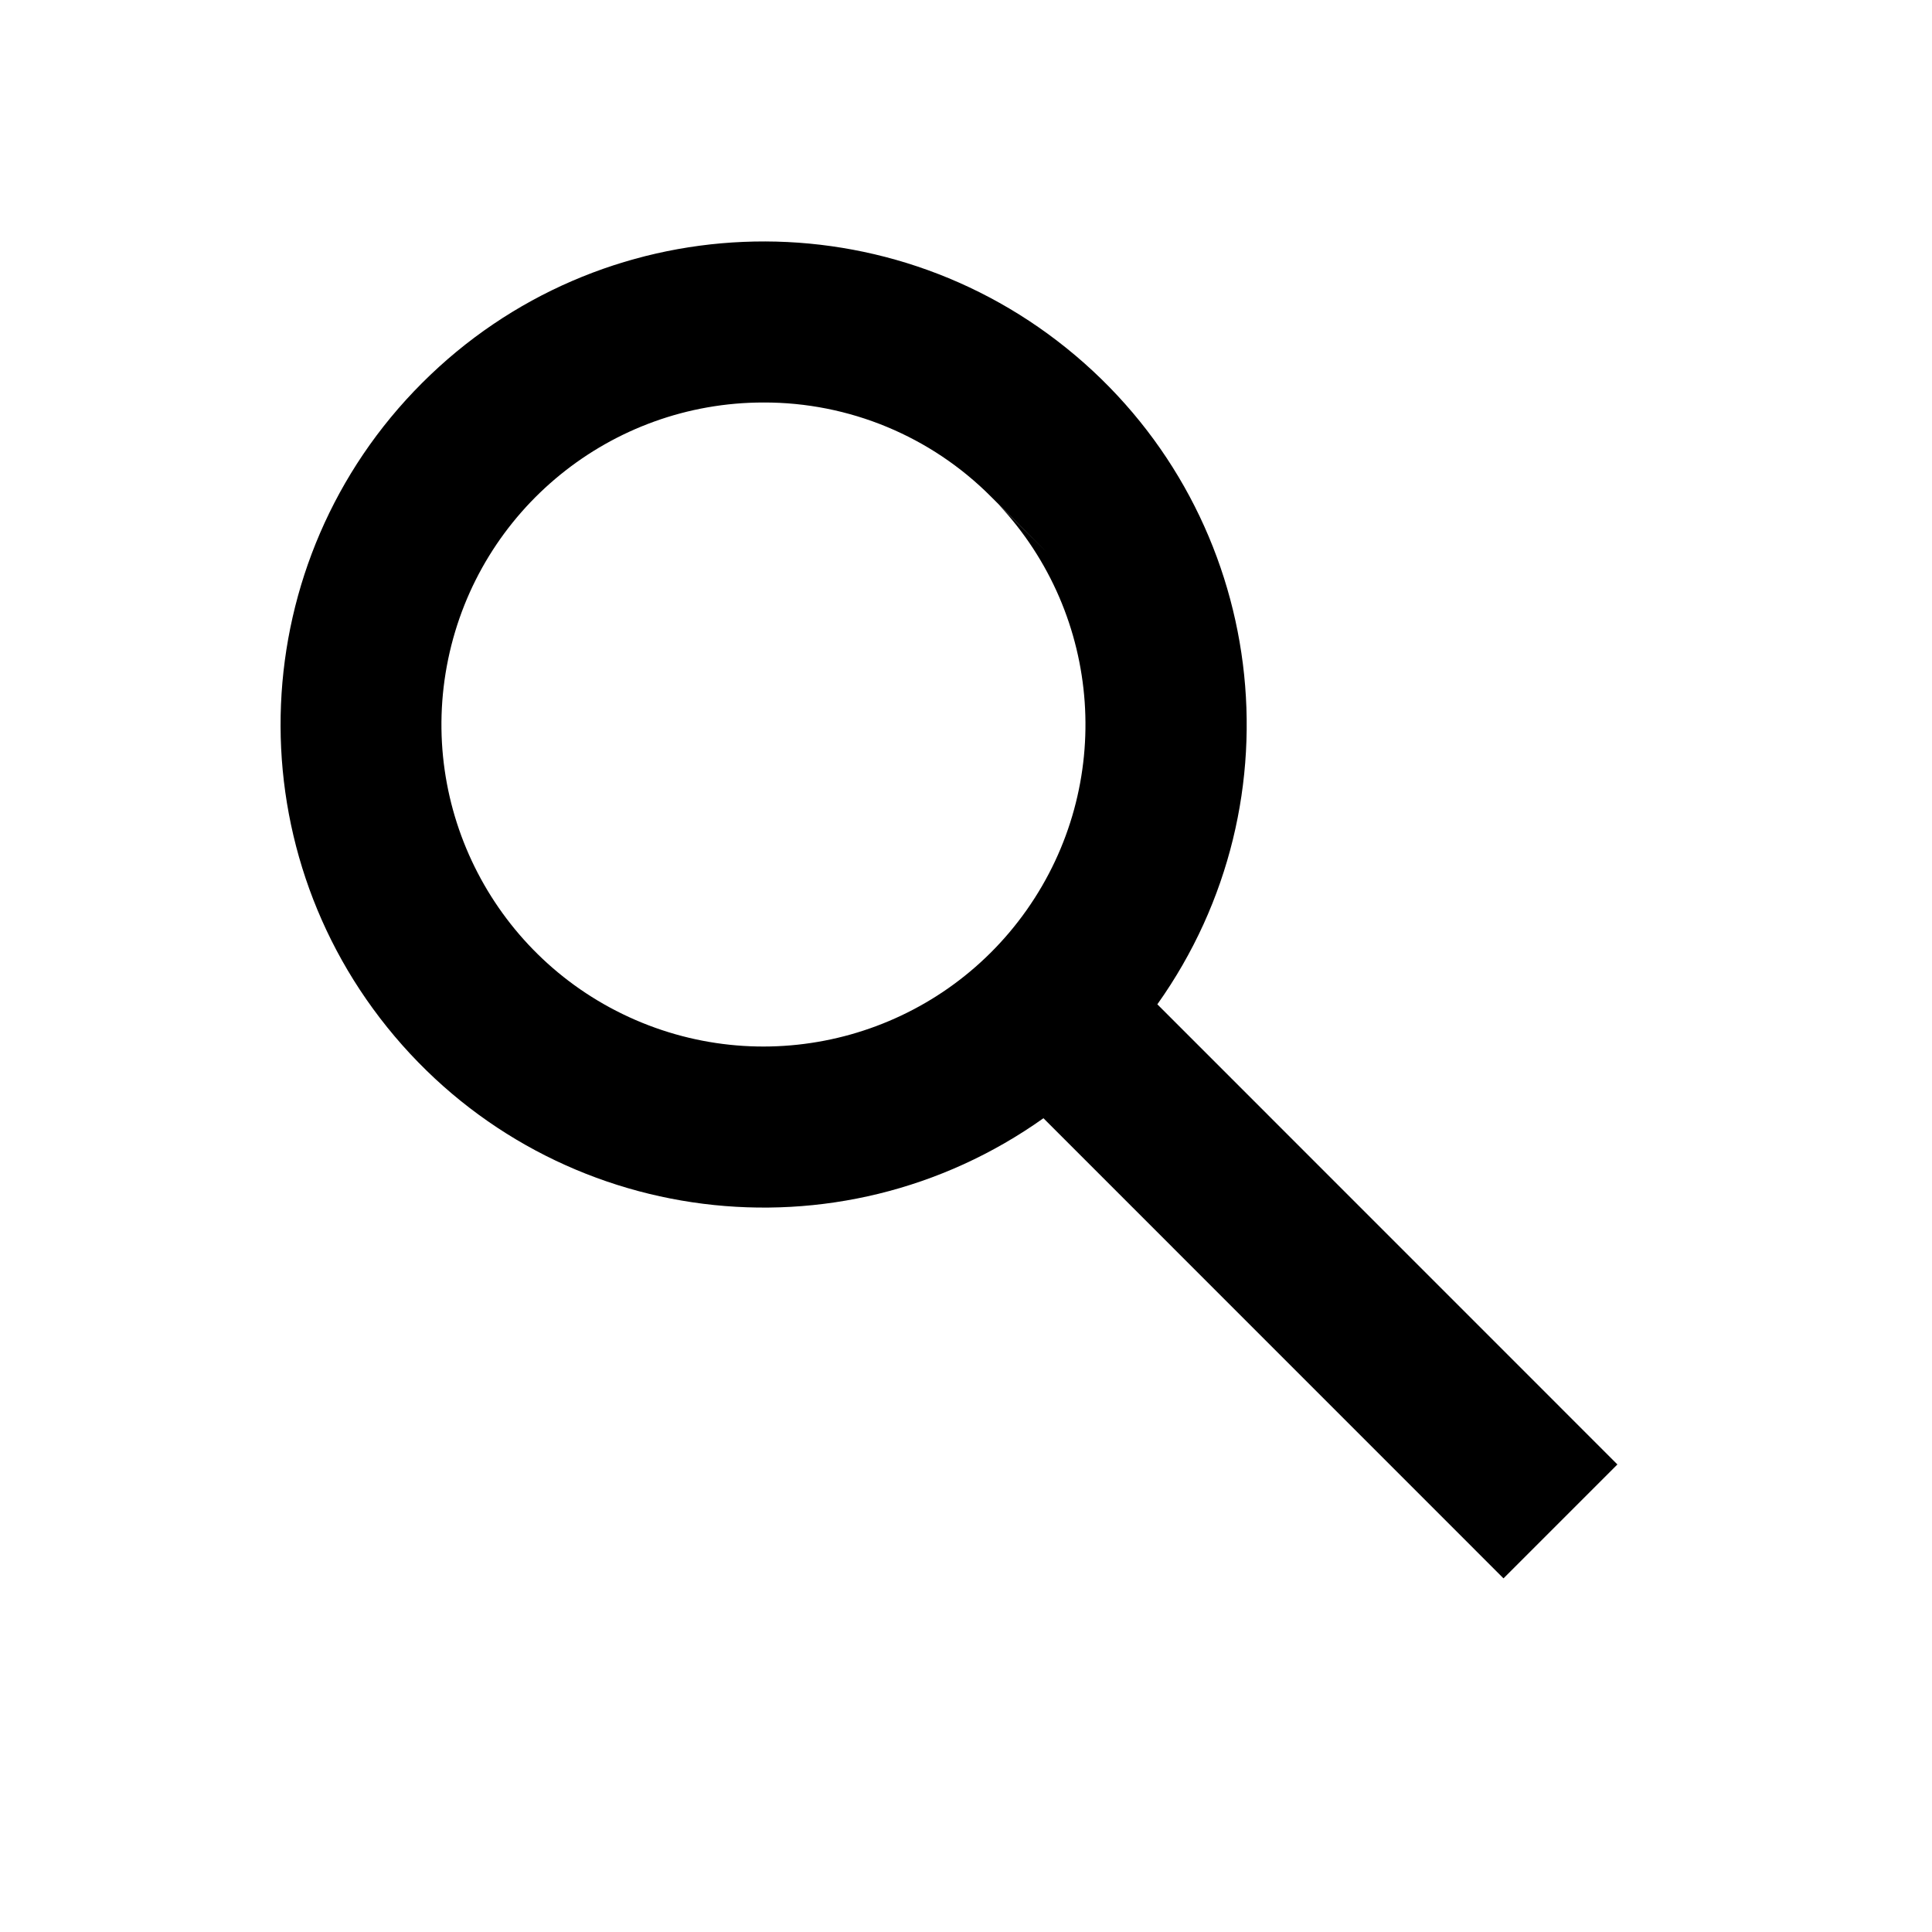
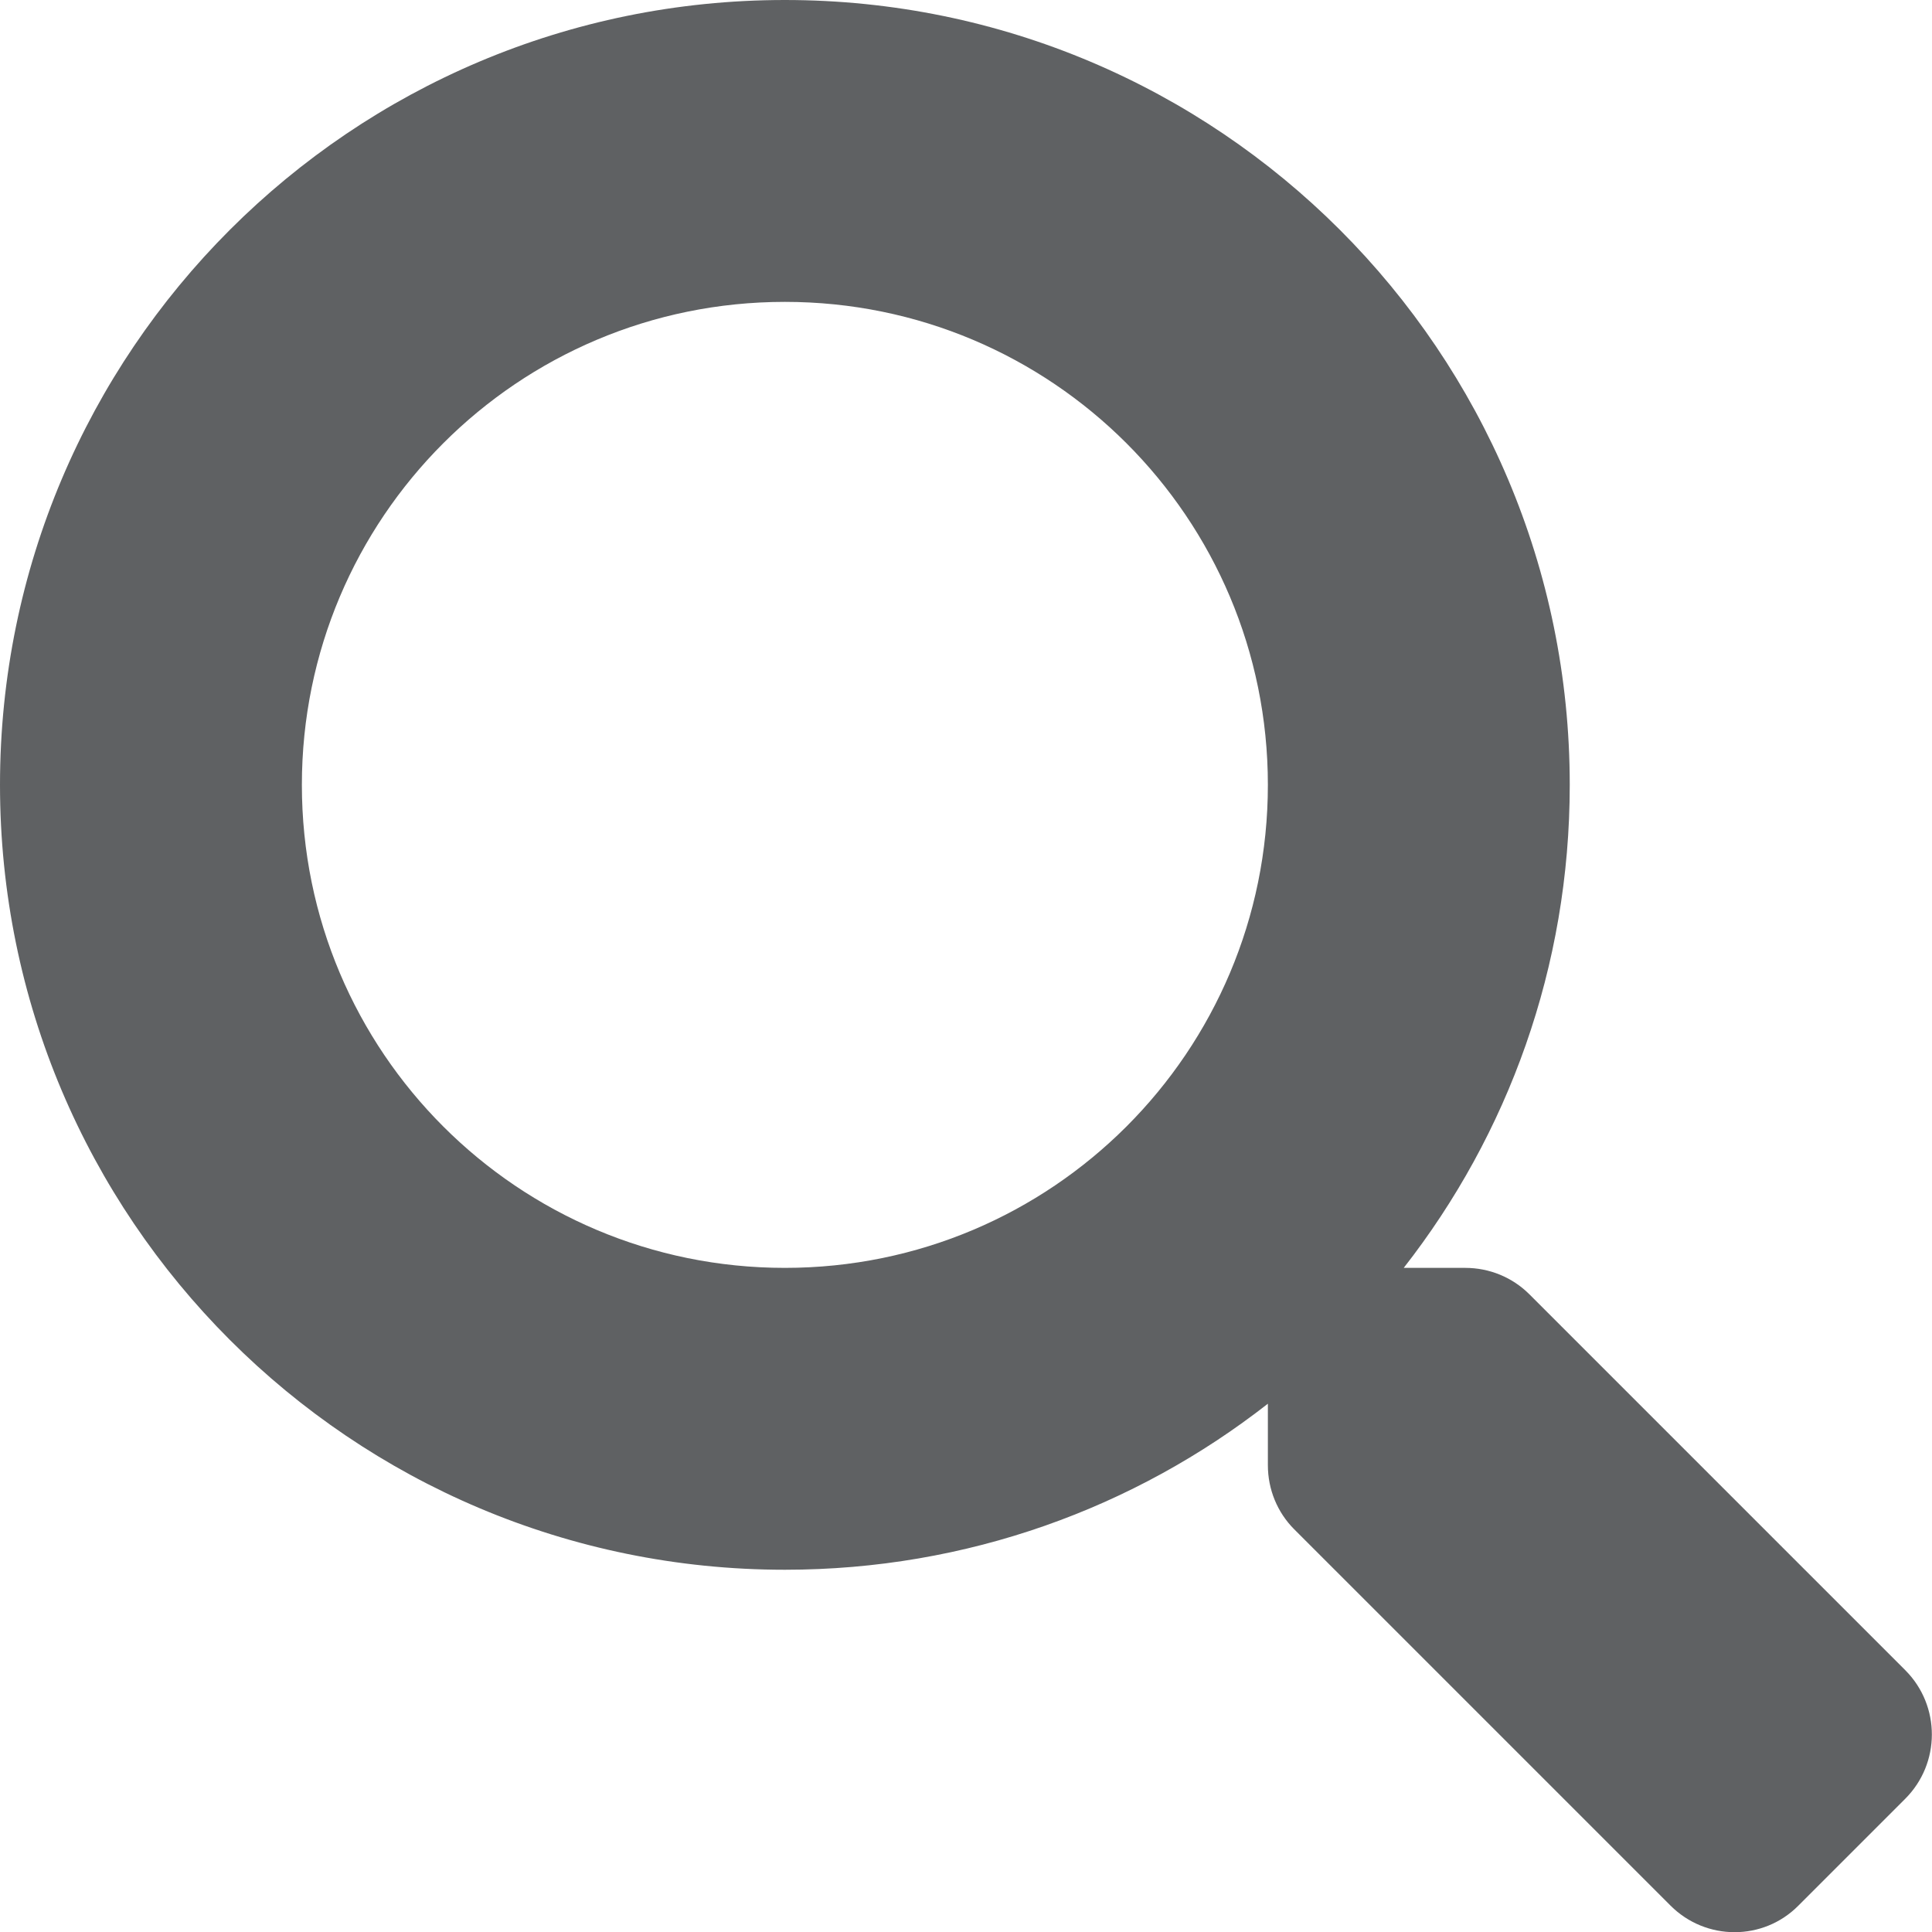
- <svg xmlns="http://www.w3.org/2000/svg" aria-hidden="true" role="img" width="1em" height="1em" preserveAspectRatio="xMidYMid meet" viewBox="0 0 24 24">
-   <g fill="none">
-     <path d="M18.677 19.607l-5.715-5.716a6 6 0 0 1-7.719-9.133a6 6 0 0 1 9.134 7.718l5.715 5.716l-1.414 1.414l-.001.001zM9.485 5a4 4 0 1 0 2.917 1.264l.605.6l-.682-.68l-.012-.012A3.972 3.972 0 0 0 9.485 5z" fill="currentColor" />
-   </g>
+ <svg xmlns="http://www.w3.org/2000/svg" aria-hidden="true" role="img" width="1em" height="1em" preserveAspectRatio="xMidYMid meet" viewBox="0 0 512 512">
+   <path d="M505 442.7L405.3 343c-4.5-4.5-10.6-7-17-7H372c27.6-35.3 44-79.7 44-128C416 93.1 322.9 0 208 0S0 93.1 0 208s93.1 208 208 208c48.3 0 92.7-16.4 128-44v16.3c0 6.4 2.5 12.5 7 17l99.7 99.7c9.4 9.4 24.6 9.4 33.9 0l28.3-28.3c9.4-9.4 9.4-24.6.1-34zM208 336c-70.7 0-128-57.2-128-128c0-70.7 57.2-128 128-128c70.7 0 128 57.2 128 128c0 70.7-57.2 128-128 128z" fill="#5f6163" />
</svg>
